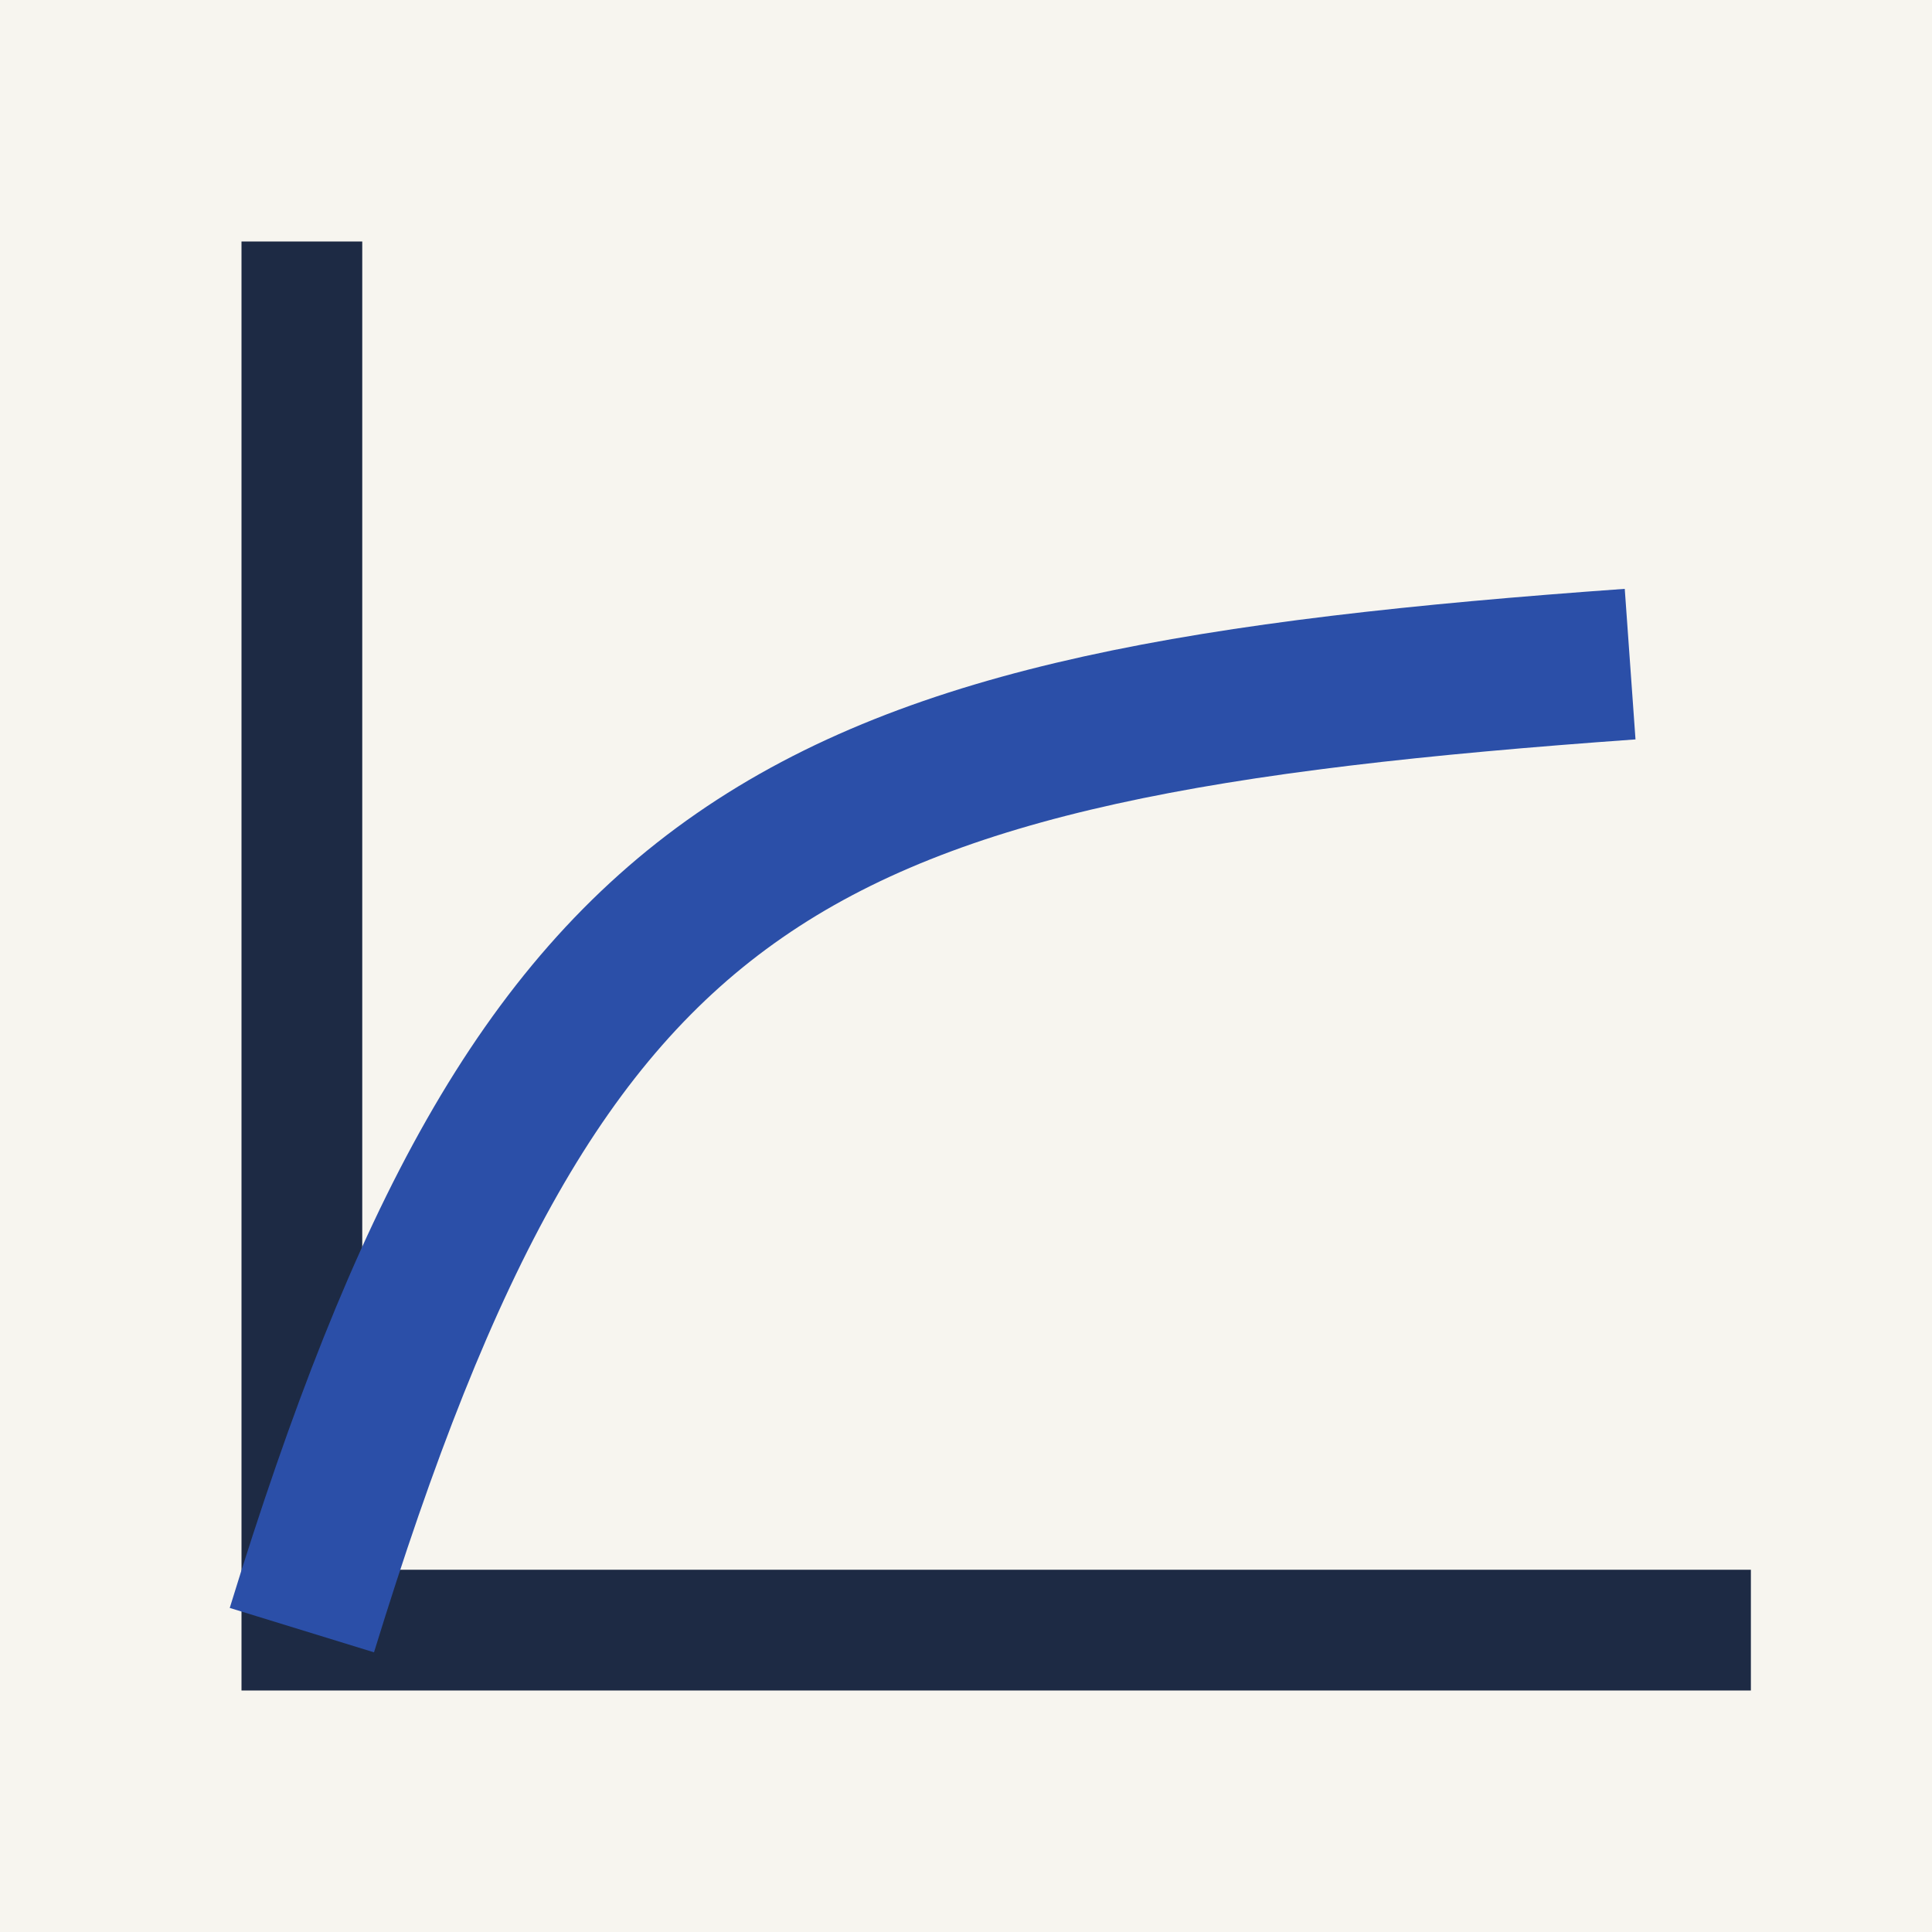
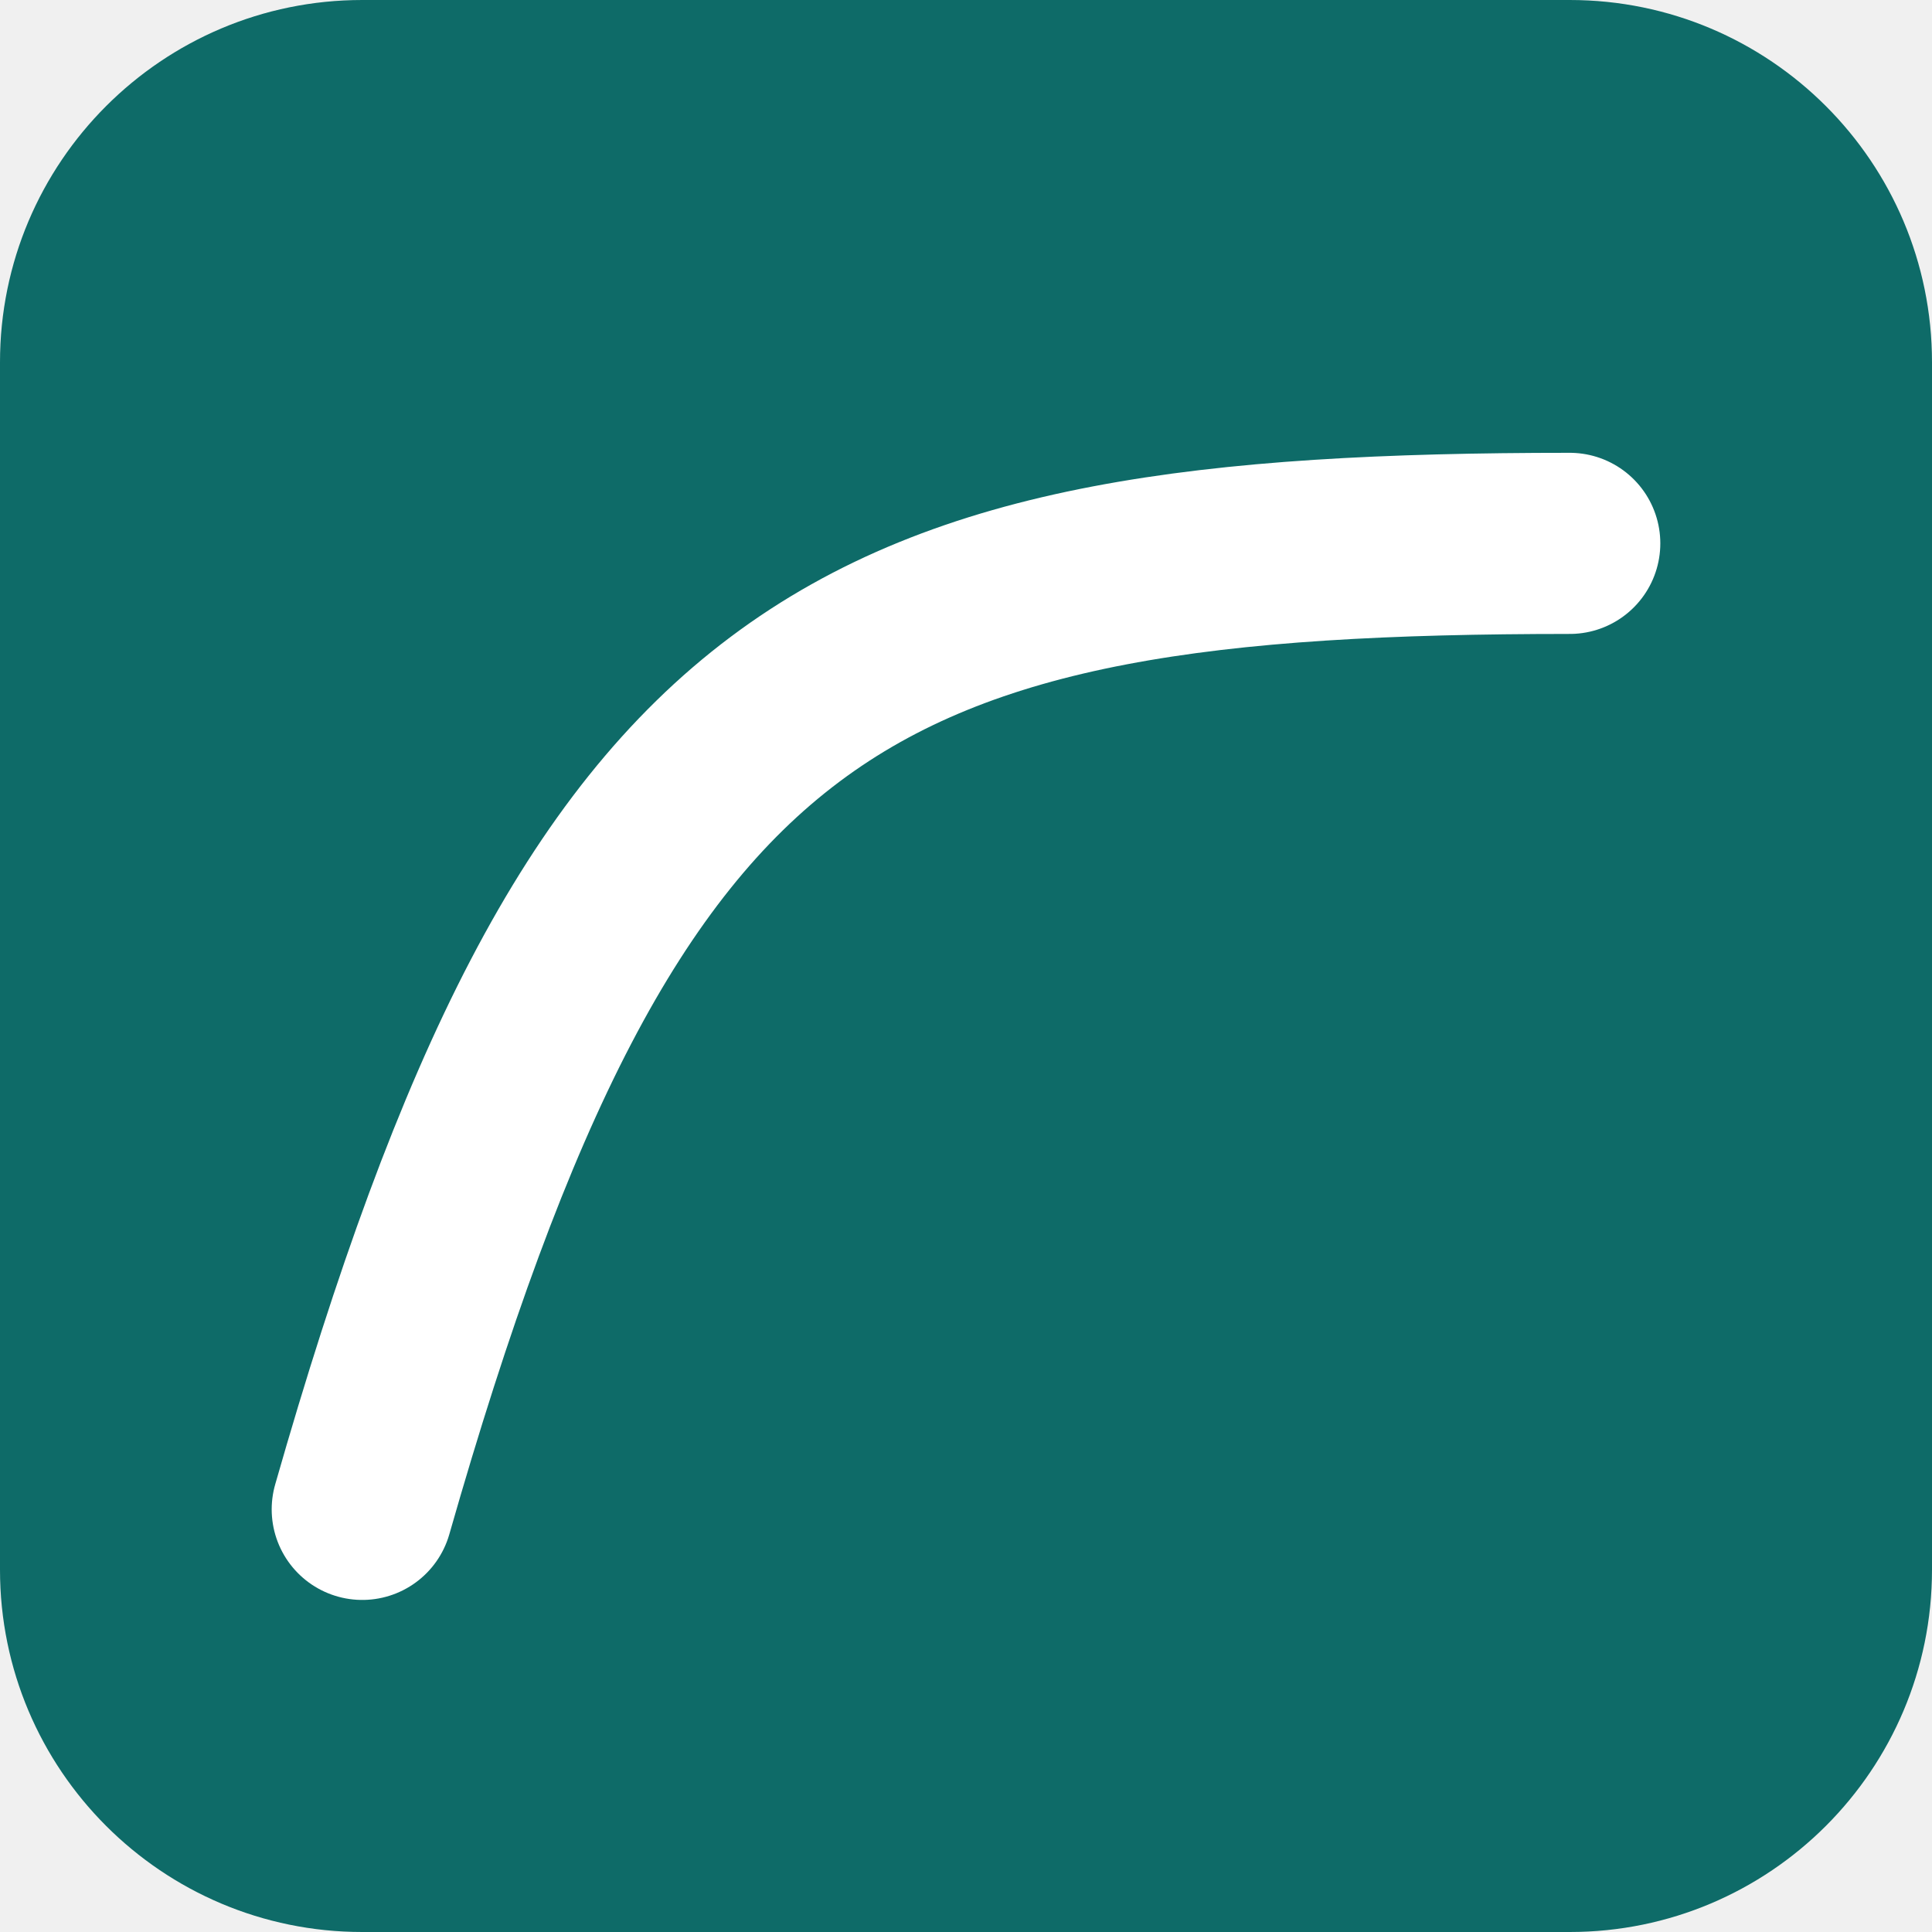
<svg xmlns="http://www.w3.org/2000/svg" viewBox="0 0 32 32">
-   <rect width="32" height="32" fill="#f7f5ef" />
-   <path d="M5 4 V27 H29" stroke="#1d2a44" stroke-width="2" fill="none" />
-   <path d="M5 27 C9 14, 13 12, 27 11" stroke="#2b4fa8" stroke-width="2.5" fill="none" />
+   <rect width="32" height="32" rx="6" fill="#0e6b68" />
+   <path d="M6 25 C10 11, 14 9, 26 9" stroke="#ffffff" stroke-width="3" fill="none" stroke-linecap="round" />
</svg>
